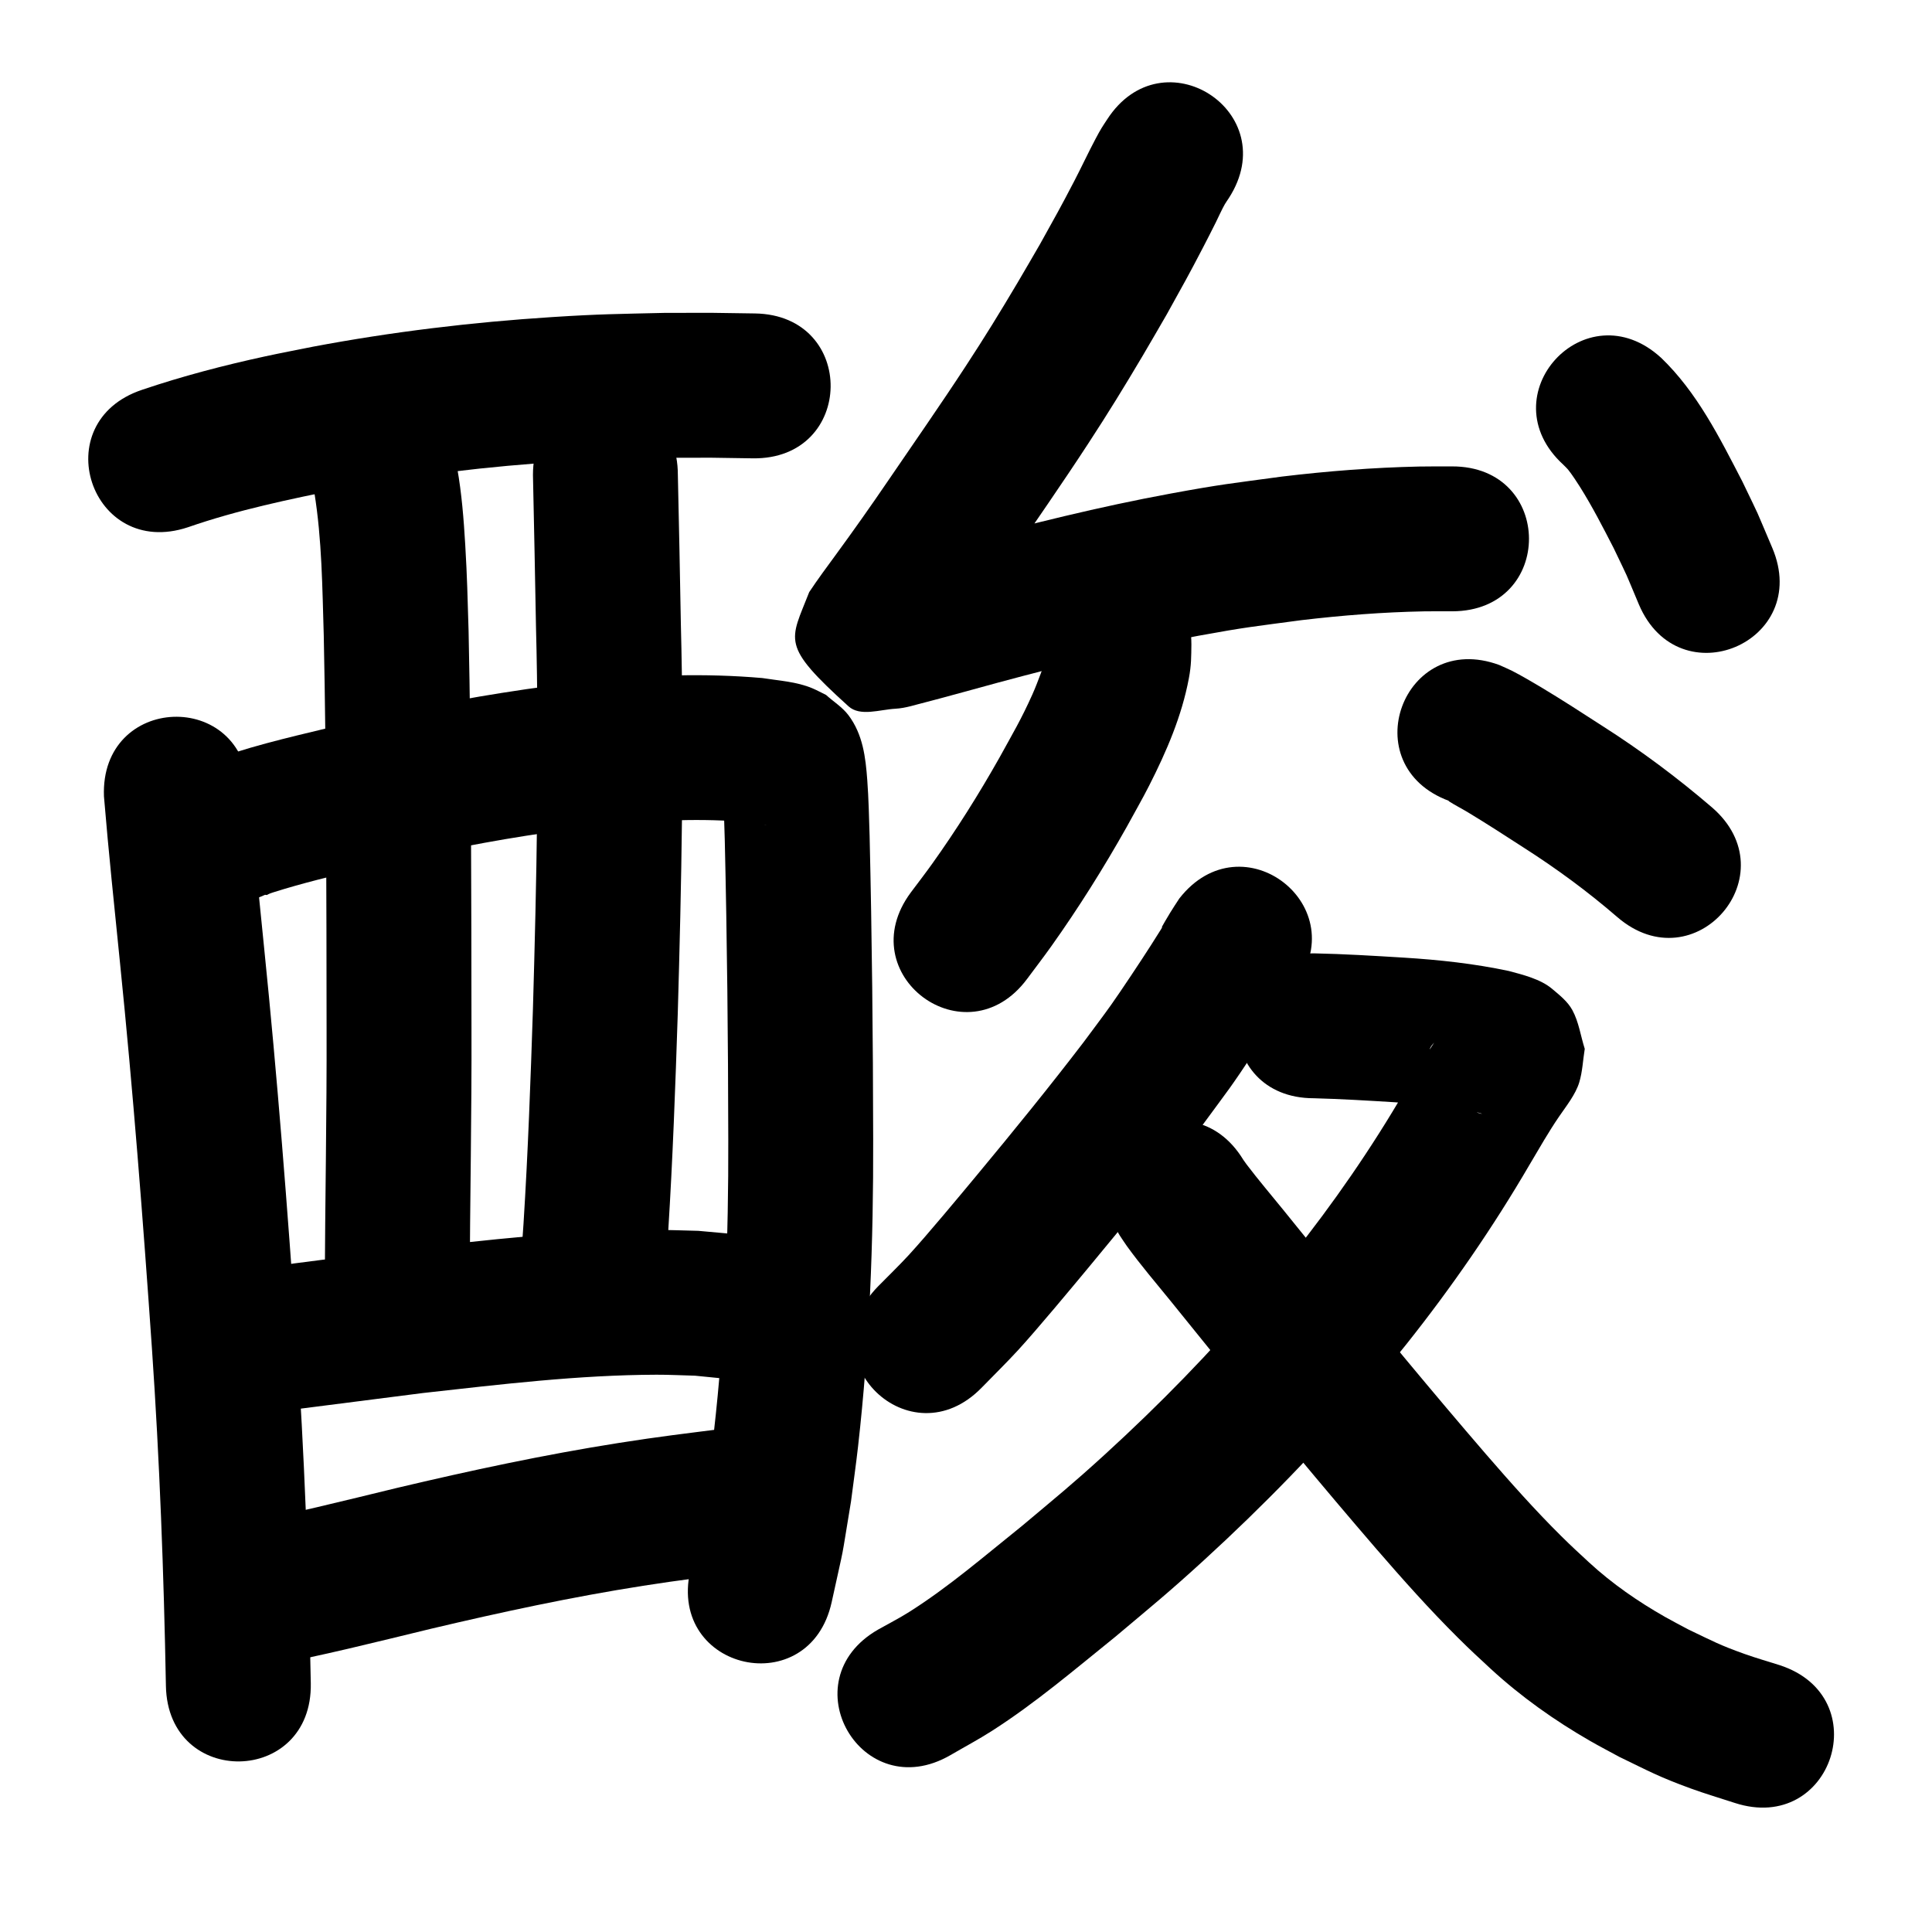
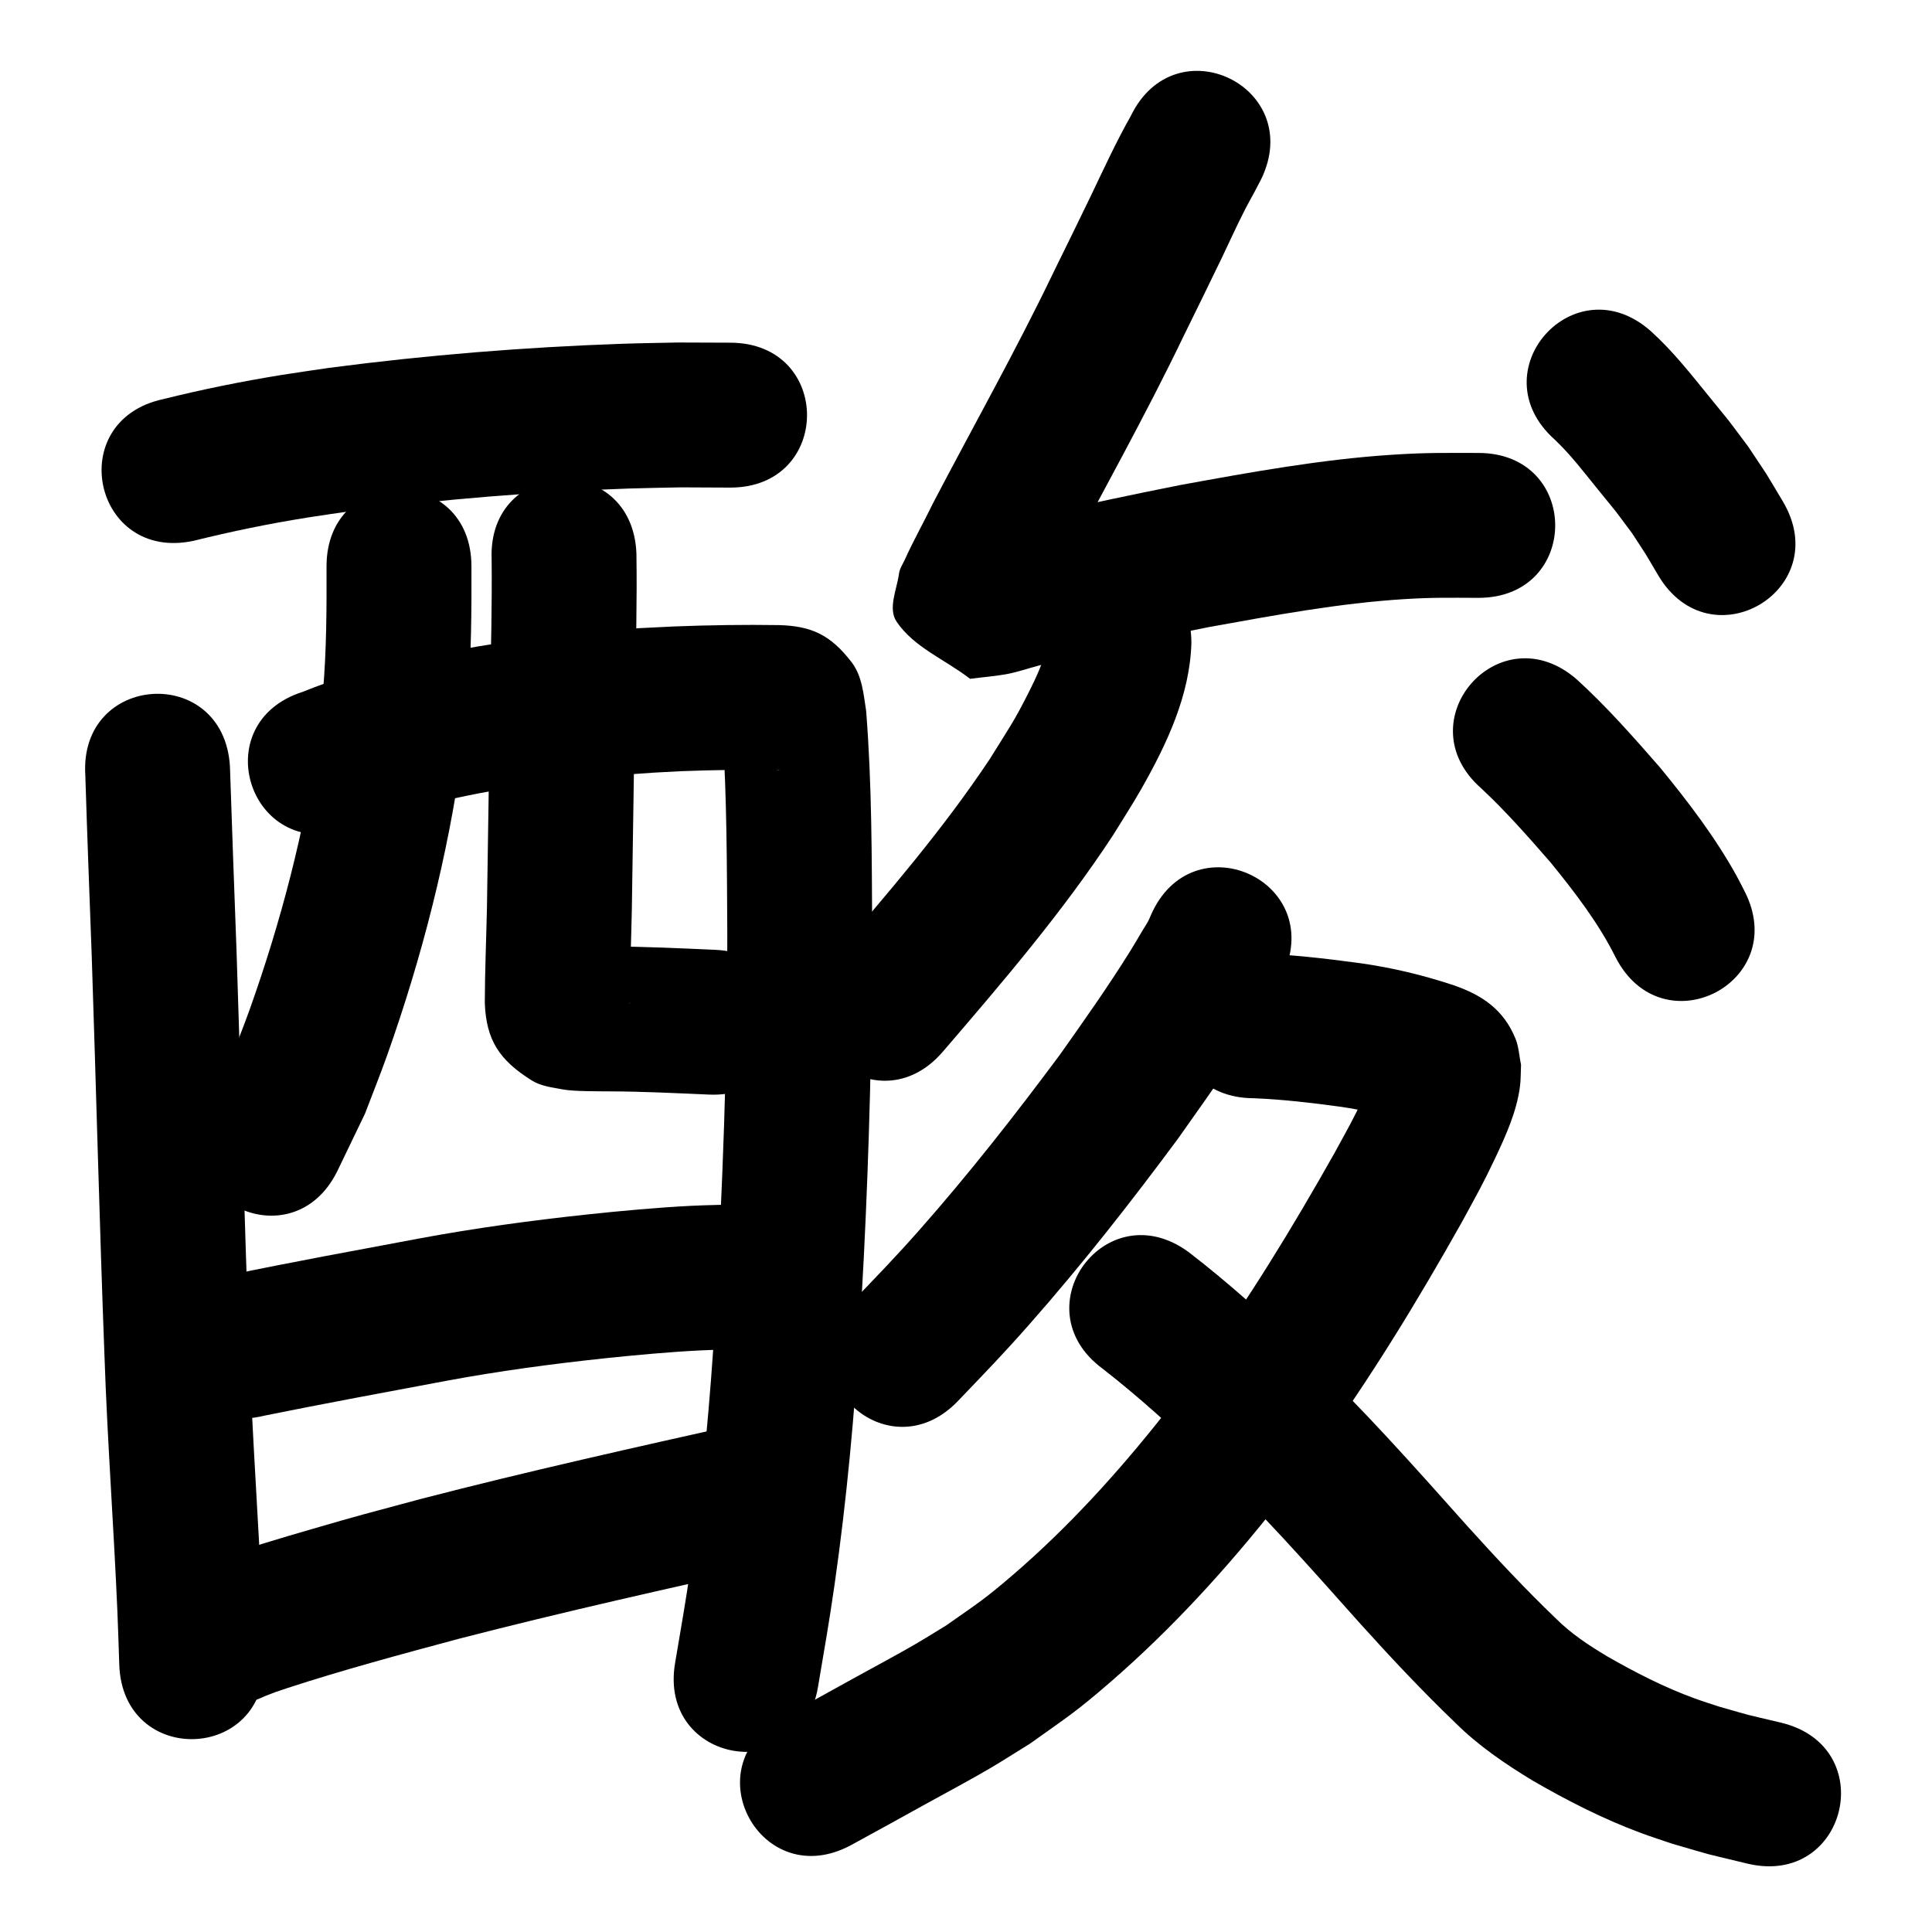
<svg xmlns="http://www.w3.org/2000/svg" width="1000" height="1000">
-   <path d="m 97.273,272.907 c 25.862,-8.985 52.719,-14.552 79.507,-19.931 37.91,-7.108 76.265,-11.664 114.752,-14.081 23.506,-1.476 31.333,-1.438 54.45,-1.971 30.219,0.004 15.679,-0.116 43.622,0.308 53.027,0.792 54.147,-74.2 1.12,-74.992 v 0 c -29.667,-0.437 -14.164,-0.318 -46.508,-0.295 -24.807,0.595 -33.227,0.56 -58.464,2.174 -41.523,2.654 -82.9,7.626 -123.795,15.337 -8.237,1.666 -16.499,3.218 -24.712,4.999 -21.484,4.66 -42.815,10.232 -63.643,17.286 -50.323,16.737 -26.653,87.904 23.669,71.167 z" />
-   <path d="m 53.808,412.213 c 2.377,28.718 5.407,57.386 8.295,86.058 6.769,66.428 11.923,133.005 16.533,199.614 3.998,58.176 6.157,116.456 7.242,174.753 0.99,53.024 75.977,51.624 74.987,-1.4 v 0 c -1.115,-59.558 -3.32,-119.099 -7.408,-178.534 -4.667,-67.387 -9.882,-134.743 -16.732,-201.948 -2.733,-27.136 -5.498,-54.271 -7.973,-81.431 -2.043,-52.994 -76.987,-50.105 -74.944,2.889 z" />
-   <path d="m 137.218,463.143 c 1.625,0.304 0.074,0.053 4.251,-1.271 15.223,-4.826 30.729,-8.518 46.249,-12.25 27.934,-6.621 56.042,-12.558 84.409,-17.009 19.197,-3.012 23.04,-3.281 41.914,-5.486 24.512,-2.542 49.238,-3.784 73.81,-1.475 2.911,0.425 5.859,0.766 8.72,1.48 0.606,0.151 -1.243,-0.199 -1.824,-0.431 -1.658,-0.661 -3.263,-1.45 -4.894,-2.175 -12.706,-10.678 -7.869,-4.652 -15.445,-18.009 -0.199,-0.351 -0.558,-1.468 -0.579,-1.065 -0.087,1.691 0.275,3.375 0.372,5.066 0.191,3.314 0.366,6.629 0.494,9.947 0.186,4.818 0.299,9.638 0.449,14.457 1.203,51.556 1.736,103.126 1.811,154.696 0.157,50.643 -1.716,101.329 -7.459,151.67 -1,8.768 -2.265,17.503 -3.398,26.255 -5.22,31.002 -2.241,15.812 -8.865,45.584 -11.406,51.792 61.839,67.922 73.245,16.13 v 0 c 7.521,-34.457 4.179,-17.08 10.005,-52.133 1.215,-9.472 2.57,-18.926 3.644,-28.415 5.98,-52.844 7.986,-106.044 7.827,-159.202 -0.08,-52.321 -0.615,-104.644 -1.848,-156.952 -0.313,-9.759 -0.492,-19.029 -1.205,-28.735 -0.871,-11.858 -2.266,-23.72 -9.758,-33.652 -3.137,-4.158 -7.728,-6.986 -11.593,-10.478 -2.348,-1.142 -4.64,-2.406 -7.044,-3.425 -8.158,-3.456 -17.34,-3.939 -25.959,-5.312 -29.824,-2.584 -59.501,-1.584 -89.257,1.688 -20.583,2.431 -24.876,2.741 -45.747,6.037 -30.036,4.743 -59.805,11.014 -89.385,18.031 -21.65,5.221 -43.514,10.204 -64.31,18.313 -48.171,22.183 -16.799,90.307 31.371,68.124 z" />
-   <path d="m 162.711,254.959 c 3.947,24.396 4.112,49.297 4.865,73.947 1.41,67.648 1.368,135.317 1.46,202.976 0.146,44.863 -0.765,89.718 -0.946,134.579 -0.211,53.033 74.788,53.331 74.999,0.299 v 0 c 0.177,-44.995 1.103,-89.983 0.947,-134.981 -0.094,-68.394 -0.051,-136.797 -1.496,-205.179 -0.55,-17.741 -0.71,-27.375 -1.733,-44.65 -0.786,-13.262 -1.827,-26.547 -4.155,-39.641 -0.333,-1.872 -0.794,-3.719 -1.19,-5.579 -12.89,-51.443 -85.641,-33.214 -72.751,18.229 z" />
-   <path d="m 275.858,245.845 c 0.598,26.246 1.075,52.495 1.571,78.743 1.712,65.904 0.312,131.807 -1.583,197.686 -1.215,37.008 -2.544,74.02 -4.868,110.979 -0.729,11.587 -1.651,23.161 -2.476,34.741 -3.763,52.899 71.048,58.221 74.811,5.321 v 0 c 0.851,-11.988 1.801,-23.969 2.553,-35.964 2.358,-37.606 3.715,-75.266 4.949,-112.923 1.926,-67.069 3.334,-134.163 1.6,-201.257 -0.487,-25.776 -0.935,-51.554 -1.557,-77.327 0,-53.033 -75,-53.033 -75,0 z" />
-   <path d="m 132.917,732.012 c 28.7,-3.63 57.393,-7.321 86.087,-10.996 40.09,-4.462 80.338,-9.339 120.744,-9.465 6.661,-0.021 13.317,0.337 19.975,0.505 6.339,0.629 12.677,1.258 19.016,1.887 52.799,4.975 59.834,-69.695 7.035,-74.669 v 0 c -8.115,-0.733 -16.23,-1.466 -24.346,-2.198 -7.96,-0.164 -15.919,-0.533 -23.88,-0.492 -42.776,0.216 -85.621,5.26 -128.071,10.04 -29.622,3.794 -59.251,7.541 -88.864,11.404 -52.315,8.7 -40.012,82.684 12.303,73.984 z" />
-   <path d="m 137.526,862.452 c 28.779,-5.335 57.165,-12.535 85.6,-19.417 36.312,-8.585 72.828,-16.451 109.704,-22.227 19.722,-3.09 32.883,-4.614 52.428,-7.082 52.614,-6.655 43.202,-81.062 -9.411,-74.407 v 0 c -21.069,2.669 -34.28,4.195 -55.631,7.558 -38.562,6.075 -76.756,14.275 -114.732,23.264 -27.697,6.703 -55.342,13.728 -83.376,18.914 -51.9,10.902 -36.483,84.3 15.418,73.398 z" />
-   <path d="m 572.997,61.911 c -2.59,3.947 -3.12,4.64 -5.989,10.046 -3.803,7.166 -7.211,14.537 -10.96,21.732 -7.887,15.138 -9.042,16.972 -17.745,32.694 -3.881,6.66 -7.706,13.354 -11.643,19.981 -9.465,15.933 -16.613,27.572 -26.773,43.121 -13.1,20.048 -26.822,39.704 -40.315,59.489 -8.78,12.891 -17.78,25.63 -26.99,38.217 -4.673,6.387 -9.361,12.689 -13.735,19.284 -9.958,25.538 -15.034,27.129 20.342,59.113 6.022,5.445 16.217,1.676 24.323,1.244 5.336,-0.284 10.479,-2.115 15.673,-3.376 4.537,-1.101 34.287,-9.286 37.285,-10.107 34.371,-9.231 68.93,-17.88 103.951,-24.299 24.448,-4.481 28.98,-4.803 53.241,-8.062 21.038,-2.485 42.169,-4.144 63.352,-4.551 4.909,-0.094 9.82,-0.019 14.73,-0.028 53.033,-0.169 52.794,-75.168 -0.239,-75 v 0 c -5.701,0.024 -11.404,-0.05 -17.104,0.073 -23.667,0.512 -47.279,2.365 -70.781,5.181 -26.352,3.579 -31.382,3.951 -57.859,8.834 -36.747,6.777 -73.026,15.815 -109.097,25.515 -6.266,1.716 -26.539,7.283 -34.275,9.35 -2.552,0.682 -8.98,-0.306 -7.67,1.988 1.792,3.138 8.389,-0.085 10.451,2.882 26.376,37.949 27.009,29.98 16.446,52.294 3.569,-5.627 7.713,-10.875 11.642,-16.249 9.645,-13.191 19.076,-26.537 28.276,-40.043 13.941,-20.44 28.107,-40.754 41.626,-61.477 10.609,-16.264 18.443,-29.01 28.317,-45.656 4.213,-7.102 8.304,-14.276 12.456,-21.414 9.294,-16.814 10.521,-18.763 18.953,-34.969 2.175,-4.181 4.303,-8.386 6.411,-12.6 0.446,-0.892 3.481,-7.404 4.68,-9.428 0.641,-1.082 1.379,-2.104 2.069,-3.157 28.723,-44.581 -34.324,-85.202 -63.047,-40.621 z" />
-   <path d="m 809.151,240.521 c 0.809,0.83 1.68,1.605 2.428,2.491 1.775,2.104 4.985,7.048 6.142,8.889 6.454,10.263 11.938,20.99 17.487,31.759 8.967,18.791 4.591,9.074 13.066,29.179 20.711,48.822 89.755,19.531 69.044,-29.29 v 0 c -10.186,-23.884 -4.992,-12.463 -15.475,-34.31 -11.73,-22.66 -23.425,-46.175 -42.074,-64.06 -39.134,-35.792 -89.751,19.551 -50.618,55.343 z" />
-   <path d="m 541.663,333.493 c 0.362,5.318 -1.01,9.972 -2.884,14.902 -1.416,3.728 -2.81,7.47 -4.445,11.106 -5.918,13.158 -9.863,19.636 -17.046,32.704 -10.697,18.946 -22.281,37.379 -34.935,55.08 -3.539,4.95 -7.269,9.759 -10.904,14.639 -31.621,42.575 28.589,87.294 60.21,44.719 v 0 c 4.168,-5.626 8.447,-11.172 12.504,-16.878 14.09,-19.816 27.023,-40.423 38.948,-61.61 3.892,-7.165 7.983,-14.226 11.677,-21.495 8.995,-17.699 16.898,-35.978 20.574,-55.596 1.305,-6.963 1.206,-11.158 1.301,-17.57 0,-53.033 -75,-53.033 -75,0 z" />
-   <path d="m 750.12,414.587 c -0.122,0.012 -0.467,-0.029 -0.365,0.037 3.269,2.1 6.752,3.847 10.078,5.856 9.765,5.896 19.334,12.103 28.91,18.298 16.951,10.83 33.174,22.769 48.392,35.921 40.196,34.594 89.12,-22.252 48.924,-56.846 v 0 c -17.857,-15.32 -36.739,-29.403 -56.588,-42.053 -10.494,-6.784 -20.98,-13.583 -31.696,-20.015 -3.759,-2.256 -11.019,-6.505 -15.143,-8.571 -2.173,-1.088 -4.423,-2.014 -6.634,-3.021 -49.776,-18.298 -75.653,52.097 -25.877,70.395 z" />
-   <path d="m 610.387,465.095 c -1.582,2.463 -3.237,4.881 -4.747,7.389 -9.763,16.209 1.942,-1.831 -9.791,16.584 -5.054,7.932 -15.736,23.997 -20.622,30.884 -4.654,6.56 -9.544,12.949 -14.316,19.423 -17.728,23.19 -36.142,45.837 -54.789,68.291 -8.644,10.409 -26.235,31.606 -35.751,41.948 -5.141,5.587 -10.629,10.845 -15.943,16.268 -37.019,37.975 16.685,90.328 53.704,52.353 v 0 c 6.274,-6.465 12.729,-12.759 18.822,-19.394 9.829,-10.703 27.979,-32.555 37.03,-43.458 19.529,-23.525 38.815,-47.256 57.349,-71.578 16.262,-22.163 14.375,-19.024 28.605,-40.404 3.367,-5.059 6.694,-10.144 9.94,-15.281 1.212,-1.918 8.148,-13.138 10.148,-17.175 0.082,-0.165 -0.326,0.173 -0.488,0.259 32.604,-41.826 -26.547,-87.936 -59.151,-46.11 z" />
-   <path d="m 680.087,568.452 c 13.974,0.367 27.948,1.21 41.901,2.073 14.418,1.046 28.909,2.177 43.044,5.342 0.564,0.164 1.128,0.328 1.692,0.491 0.094,0.056 0.39,0.186 0.282,0.169 -2.347,-0.364 -4.56,-1.619 -6.414,-3.103 -3.256,-2.606 -6.829,-5.144 -8.965,-8.726 -3.038,-5.095 -4.125,-11.123 -6.187,-16.685 -14.588,-4.927 5.091,-11.471 2.525,-16.354 -0.527,-1.004 -1.402,1.785 -2.047,2.717 -1.786,2.578 -3.56,5.166 -5.247,7.81 -3.771,5.914 -9.904,16.362 -13.376,22.21 -17.407,29.944 -37.158,58.495 -58.744,85.578 -5.558,6.974 -11.353,13.755 -17.03,20.633 -24.713,29.133 -51.479,56.512 -79.685,82.269 -16.911,15.443 -25.397,22.268 -42.889,36.967 -19.068,15.275 -37.656,31.413 -58.364,44.507 -5.236,3.311 -10.779,6.111 -16.168,9.166 -45.943,26.49 -8.481,91.464 37.462,64.974 v 0 c 7.182,-4.193 14.541,-8.098 21.547,-12.58 22.561,-14.433 42.995,-31.904 63.797,-48.668 19.067,-16.049 27.606,-22.904 46.093,-39.822 30.487,-27.9 59.387,-57.574 86.091,-89.121 6.22,-7.561 12.569,-15.019 18.661,-22.684 23.393,-29.432 44.791,-60.454 63.725,-92.937 4.938,-8.322 9.715,-16.741 15.176,-24.735 3.674,-5.377 8.587,-11.485 10.468,-17.765 1.677,-5.598 1.887,-11.535 2.83,-17.303 -2.14,-6.686 -3.061,-13.893 -6.419,-20.057 -2.429,-4.459 -6.629,-7.751 -10.511,-11.023 -5.934,-5.001 -15.044,-7.266 -22.411,-9.225 -17.886,-3.806 -36.082,-5.775 -54.324,-6.903 -15.488,-0.95 -30.997,-1.9 -46.511,-2.214 -53.033,0 -53.033,75 0,75 z" />
-   <path d="m 579.512,639.373 c 1.272,1.889 2.481,3.823 3.816,5.668 7.116,9.835 15.064,19.08 22.701,28.505 7.688,9.489 15.356,18.996 23.04,28.489 27.496,33.433 55.002,66.856 83.275,99.637 13.641,15.753 27.507,31.331 42.297,46.022 6.811,6.765 10.02,9.648 16.907,16.049 15.645,14.398 33.079,26.769 51.499,37.363 4.988,2.869 10.102,5.512 15.153,8.268 15.406,7.448 20.335,10.276 36.914,16.33 7.528,2.749 15.228,5.002 22.842,7.503 50.446,16.36 73.583,-54.982 23.137,-71.342 v 0 c -5.981,-1.908 -12.028,-3.622 -17.943,-5.724 -13.174,-4.681 -16.855,-6.811 -29.192,-12.695 -4.014,-2.161 -8.078,-4.231 -12.042,-6.483 -14.053,-7.981 -27.442,-17.234 -39.345,-28.19 -5.744,-5.324 -8.84,-8.11 -14.485,-13.697 -13.647,-13.507 -26.38,-27.891 -38.952,-42.393 -27.766,-32.183 -54.761,-65.013 -81.769,-97.834 -7.717,-9.534 -15.417,-19.08 -23.138,-28.61 -6.34,-7.826 -12.91,-15.519 -18.999,-23.547 -0.588,-0.775 -1.126,-1.586 -1.69,-2.379 -27.619,-45.273 -91.645,-6.213 -64.026,39.06 z" />
+   <path d="m 100.292,279.899 c 19.366,-4.81 38.922,-8.823 58.627,-11.98 7.488,-1.2 15.003,-2.227 22.504,-3.34 47.823,-6.206 95.973,-10.089 144.172,-11.721 8.968,-0.304 17.941,-0.399 26.912,-0.599 8.426,0.039 16.853,0.078 25.279,0.117 53.033,0.217 53.339,-74.782 0.307,-74.999 v 0 c -9.094,-0.033 -18.187,-0.066 -27.281,-0.098 -9.527,0.218 -19.057,0.328 -28.581,0.655 -50.771,1.742 -101.49,5.865 -151.858,12.464 -8.121,1.214 -16.257,2.333 -24.364,3.641 -20.7,3.34 -41.266,7.505 -61.615,12.565 -51.828,11.242 -35.93,84.537 15.898,73.296 z" />
+   <path d="m 44.159,401.229 c 0.972,31.287 2.166,62.567 3.327,93.848 2.31,68.982 3.994,137.98 6.602,206.952 1.51,44.149 4.798,88.212 6.687,132.343 0.39,9.117 0.642,18.239 0.964,27.359 1.874,53 76.828,50.349 74.953,-2.651 v 0 c -0.337,-9.482 -0.604,-18.967 -1.01,-28.446 -1.879,-43.83 -5.137,-87.593 -6.647,-131.44 -2.61,-68.953 -4.283,-137.934 -6.6,-206.897 -1.184,-31.917 -2.364,-63.835 -3.422,-95.756 -3.315,-52.929 -78.169,-48.24 -74.853,4.689 z" />
+   <path d="m 179.477,429.547 c 1.964,-0.718 3.932,-1.426 5.892,-2.155 8.567,-3.187 17.056,-6.259 25.904,-8.623 12.143,-3.244 17.202,-4.118 29.967,-6.816 36.722,-7.548 73.823,-11.003 111.208,-12.785 16.567,-0.626 33.15,-0.886 49.728,-0.626 0.432,0.03 0.874,-0.011 1.295,0.091 0.323,0.079 -0.672,0.056 -0.996,-0.018 -2.996,-0.688 -6.302,-0.685 -8.94,-2.263 -5.612,-3.358 -10.814,-7.516 -15.322,-12.254 -4.517,-4.748 -4.404,-12.463 -4.249,-6.257 2.258,34.837 2.287,69.781 2.476,104.677 0.115,66.574 -2.466,133.114 -6.22,199.571 -2.638,42.945 -6.472,85.835 -12.627,128.429 -2.654,18.368 -5.075,31.992 -8.163,50.206 -8.859,52.288 65.087,64.816 73.946,12.528 v 0 c 3.28,-19.378 5.74,-33.206 8.556,-52.799 6.395,-44.491 10.423,-89.284 13.169,-134.14 0.679,-12.053 1.433,-24.101 2.037,-36.158 2.801,-55.966 4.218,-112.012 4.301,-168.046 -0.209,-38.034 -0.123,-76.155 -3.121,-114.094 -1.305,-8.454 -2.025,-18.083 -7.516,-25.24 -11.064,-14.42 -21.063,-18.725 -37.474,-19.223 -18.168,-0.274 -36.341,-0.004 -54.497,0.705 -16.229,0.793 -21.114,0.892 -37.688,2.304 -28.697,2.444 -57.261,6.406 -85.509,12.036 -6.344,1.358 -12.713,2.608 -19.033,4.073 -16.993,3.938 -33.762,8.865 -49.935,15.432 -50.52,16.13 -27.709,87.577 22.812,71.447 z" />
+   <path d="m 169.015,293.114 c 0.074,21.702 0.016,43.427 -1.855,65.069 -0.683,7.898 -1.708,15.763 -2.562,23.644 -6.845,48.011 -19.132,95.137 -35.405,140.798 -3.248,9.115 -6.911,18.076 -10.366,27.115 -3.848,7.783 -7.696,15.567 -11.545,23.35 -23.23,47.675 44.192,80.527 67.422,32.852 v 0 c 4.737,-9.836 9.474,-19.671 14.21,-29.507 3.823,-10.072 7.868,-20.063 11.47,-30.216 17.992,-50.72 31.417,-103.104 38.79,-156.436 0.949,-9.017 2.086,-18.016 2.847,-27.05 1.95,-23.157 2.077,-46.399 1.993,-69.618 0,-53.033 -75,-53.033 -75,0 z" />
+   <path d="m 254.465,289.358 c 0.257,23.356 -0.357,46.719 -0.76,70.072 -0.612,36.701 -1.03,73.406 -1.657,110.107 -0.354,16.542 -1.073,33.073 -1.117,49.621 0.749,19.118 7.396,29.51 24.401,40.135 4.751,2.968 10.656,3.567 16.158,4.621 5.366,1.028 18.62,0.925 24.194,0.979 17.062,0.062 34.107,0.907 51.149,1.657 52.982,2.329 56.276,-72.599 3.294,-74.928 v 0 c -17.958,-0.789 -35.92,-1.662 -53.898,-1.727 -2.922,-0.011 -5.845,-0.058 -8.767,-0.035 -1.106,0.009 -4.056,-0.694 -3.316,0.129 1.489,1.657 4.37,1.397 6.026,2.886 14.328,12.888 12.155,10.785 15.887,26.418 0.01,0.043 -0.085,0.028 -0.127,0.042 0.033,-16.18 0.799,-32.344 1.106,-48.52 0.625,-36.697 1.046,-73.397 1.656,-110.095 0.426,-24.745 1.106,-49.504 0.715,-74.251 -2.043,-52.994 -76.987,-50.105 -74.944,2.889 z" />
+   <path d="m 137.017,732.705 c 31.134,-6.297 62.38,-12.058 93.6,-17.919 27.266,-5.089 54.773,-8.787 82.347,-11.721 15.308,-1.629 34.081,-3.341 49.561,-4.096 7.421,-0.362 14.855,-0.413 22.282,-0.619 53.011,-1.544 50.827,-76.512 -2.184,-74.968 v 0 c -8.423,0.255 -16.853,0.344 -25.269,0.766 -16.506,0.828 -36.756,2.675 -53.101,4.426 -29.293,3.138 -58.509,7.102 -87.476,12.502 -32.664,6.133 -65.378,12.074 -97.912,18.861 -51.456,12.835 -33.305,85.606 18.152,72.77 z" />
+   <path d="m 137.158,877.903 c 4.729,-1.843 5.358,-2.137 11.472,-4.13 29.186,-9.516 58.855,-17.473 88.488,-25.444 54.488,-14.099 109.442,-26.308 164.364,-38.58 51.757,-11.565 35.401,-84.76 -16.355,-73.195 v 0 c -55.972,12.507 -111.977,24.957 -167.501,39.352 -27.057,7.286 -30.879,8.152 -56.615,15.667 -16.365,4.779 -32.894,9.51 -48.843,15.586 -2.468,0.94 -4.874,2.037 -7.31,3.056 -47.863,22.84 -15.563,90.528 32.3,67.688 z" />
+   <path d="m 585.296,60.03 c -7.657,13.51 -14.095,27.637 -20.809,41.624 -5.519,11.499 -13.621,27.933 -19.126,39.145 -19.518,40.647 -41.673,79.932 -62.549,119.88 -4.704,9.702 -10.019,19.134 -14.47,28.962 -1.071,2.365 -2.668,4.611 -3.007,7.185 -1.089,8.271 -5.896,18.079 -1.232,24.996 8.969,13.3 25.334,19.686 38.001,29.529 6.524,-0.853 13.11,-1.32 19.571,-2.56 5.254,-1.008 10.328,-2.796 15.499,-4.168 6.035,-1.601 12.06,-3.244 18.12,-4.752 23.347,-5.81 46.877,-10.611 70.468,-15.3 33.57,-6.039 67.235,-12.376 101.341,-14.479 14.96,-0.922 23.369,-0.685 38.052,-0.647 53.033,0.056 53.112,-74.944 0.079,-75 v 0 c -17.865,0.004 -26.367,-0.256 -44.734,0.938 -36.8,2.394 -73.153,9.032 -109.378,15.63 -25.066,4.995 -50.055,10.13 -74.861,16.312 -6.295,1.569 -12.56,3.26 -18.826,4.941 -3.826,1.027 -7.865,1.498 -11.45,3.184 -0.757,0.356 1.488,0.767 2.232,1.15 9.689,9.6 22.492,16.848 29.066,28.799 3.174,5.77 -1.859,13.044 -2.442,19.603 -0.079,0.888 0.555,-1.699 0.924,-2.511 1.018,-2.24 2.145,-4.43 3.232,-6.637 4.602,-9.342 5.186,-10.405 10.288,-20.443 21.161,-40.507 43.631,-80.338 63.401,-121.562 5.928,-12.076 13.717,-27.87 19.604,-40.138 4.268,-8.895 7.815,-16.852 12.273,-25.535 1.534,-2.989 3.207,-5.905 4.786,-8.87 1.159,-2.175 2.286,-4.366 3.428,-6.55 23.141,-47.718 -44.342,-80.444 -67.483,-32.726 z" />
+   <path d="m 804.636,227.459 c 8.382,7.907 15.359,17.169 22.603,26.089 12.38,15.245 6.114,7.169 17.55,22.504 9.466,14.58 4.955,7.296 13.557,21.836 27.135,45.565 91.574,7.19 64.439,-38.375 v 0 c -11.167,-18.654 -5.204,-9.162 -17.97,-28.427 -13.201,-17.557 -6.485,-8.983 -19.336,-24.794 -9.761,-12.01 -19.329,-24.308 -30.839,-34.732 -39.526,-35.358 -89.53,20.54 -50.004,55.898 z" />
+   <path d="m 541.663,332.765 c -0.062,0.925 -0.026,1.863 -0.187,2.776 -1.206,6.856 -5.764,16.333 -8.656,22.108 -7.956,15.885 -10.607,19.261 -20.503,35.218 -24.207,36.376 -52.772,69.543 -81.207,102.62 -34.567,40.22 22.312,89.105 56.879,48.885 v 0 c 31.007,-36.085 62.072,-72.341 88.206,-112.204 4.79,-7.837 9.829,-15.527 14.371,-23.511 13.224,-23.246 25.358,-48.681 26.096,-75.892 0,-53.033 -75,-53.033 -75,0 z" />
+   <path d="m 766.828,408.183 c 12.797,11.944 24.386,25.169 35.873,38.361 12.471,15.351 24.662,31.182 33.527,48.941 24.156,47.212 90.924,13.05 66.768,-34.162 v 0 c -1.397,-2.694 -2.721,-5.427 -4.192,-8.081 -11.107,-20.033 -25.087,-38.336 -39.585,-56 -13.74,-15.725 -27.595,-31.496 -43.066,-45.557 -39.95,-34.878 -89.275,21.62 -49.325,56.498 z" />
+   <path d="m 595.741,473.585 c -0.491,1.091 -0.903,2.22 -1.472,3.272 -0.803,1.486 -1.766,2.879 -2.636,4.327 -2.185,3.637 -4.286,7.325 -6.529,10.926 -11.485,18.447 -24.007,36.155 -36.559,53.882 -23.153,31.174 -47.168,61.791 -72.884,90.906 -12.468,14.116 -21.151,22.955 -33.97,36.363 -36.633,38.347 17.598,90.154 54.231,51.807 v 0 c 14.337,-15.018 22.722,-23.532 36.765,-39.457 27.202,-30.846 52.62,-63.265 77.085,-96.304 18.599,-26.31 37.964,-53.069 52.907,-81.71 0.658,-1.262 1.166,-2.597 1.748,-3.895 21.296,-48.569 -47.391,-78.687 -68.687,-30.118 z" />
+   <path d="m 649.127,568.452 c 15.028,0.621 29.97,2.381 44.862,4.415 11.757,1.74 23.381,4.367 34.627,8.221 -3.211,-1.77 3.322,1.449 2.5,1.067 -7.683,-3.57 -12.273,-8.327 -16.128,-16.164 -1.315,-2.674 -1.631,-5.731 -2.447,-8.597 -0.113,-1.126 0.116,-2.342 -0.34,-3.378 -0.179,-0.408 -0.448,0.772 -0.628,1.18 -0.668,1.517 -1.236,3.077 -1.915,4.588 -1.279,2.847 -2.592,5.68 -3.958,8.486 -6.807,13.992 -6.967,13.848 -14.978,28.562 -21.652,38.455 -44.681,76.23 -70.663,111.94 -5.973,8.21 -12.25,16.194 -18.375,24.291 -23.32,29.423 -48.708,57.38 -77.195,81.91 -15.413,13.272 -18.615,14.979 -34.706,26.326 -5.428,3.293 -10.8,6.68 -16.284,9.878 -8.101,4.724 -22.443,12.433 -30.795,17.037 -12.606,6.95 -25.167,13.97 -37.829,20.818 -46.645,25.234 -10.959,91.2 35.686,65.966 v 0 c 12.765,-6.907 25.432,-13.981 38.141,-20.988 9.762,-5.382 24.684,-13.381 33.988,-18.887 6.929,-4.101 13.7,-8.464 20.55,-12.697 19.475,-13.936 23.368,-16.057 41.85,-32.096 31.858,-27.645 60.347,-58.998 86.446,-92.072 6.67,-8.847 13.502,-17.574 20.01,-26.542 27.588,-38.016 52.098,-78.185 75.093,-119.109 7.67,-14.17 10.753,-19.351 17.373,-33.38 5.479,-11.609 11.002,-23.876 12.708,-36.749 0.496,-3.74 0.374,-7.536 0.561,-11.304 -0.952,-4.51 -1.126,-9.259 -2.857,-13.531 -6.114,-15.092 -17.365,-22.627 -31.861,-27.631 -15.788,-5.267 -32.004,-9.137 -48.495,-11.467 -18.231,-2.458 -36.536,-4.608 -54.943,-5.096 -53.033,0 -53.033,75 0,75 z" />
+   <path d="m 570.809,708.51 c 18.466,14.355 35.728,30.128 52.731,46.161 28.312,26.9 54.16,56.18 80.125,85.301 16.022,17.783 32.417,35.229 49.675,51.819 11.856,11.76 25.603,21.133 39.816,29.759 17.973,10.409 36.541,19.889 56.032,27.145 5.354,1.993 10.805,3.717 16.208,5.575 25.029,7.254 12.052,3.782 38.957,10.312 51.557,12.423 69.126,-60.49 17.569,-72.913 v 0 c -22.591,-5.397 -11.818,-2.56 -32.348,-8.394 -4.159,-1.398 -8.355,-2.69 -12.477,-4.193 -15.75,-5.744 -30.695,-13.426 -45.212,-21.758 -9.502,-5.676 -18.742,-11.756 -26.605,-19.637 -15.881,-15.222 -30.887,-31.313 -45.636,-47.628 -27.416,-30.747 -54.761,-61.614 -84.684,-89.985 -19.23,-18.091 -38.76,-35.903 -59.726,-51.99 -42.728,-31.413 -87.153,29.013 -44.425,60.427 z" />
</svg>
